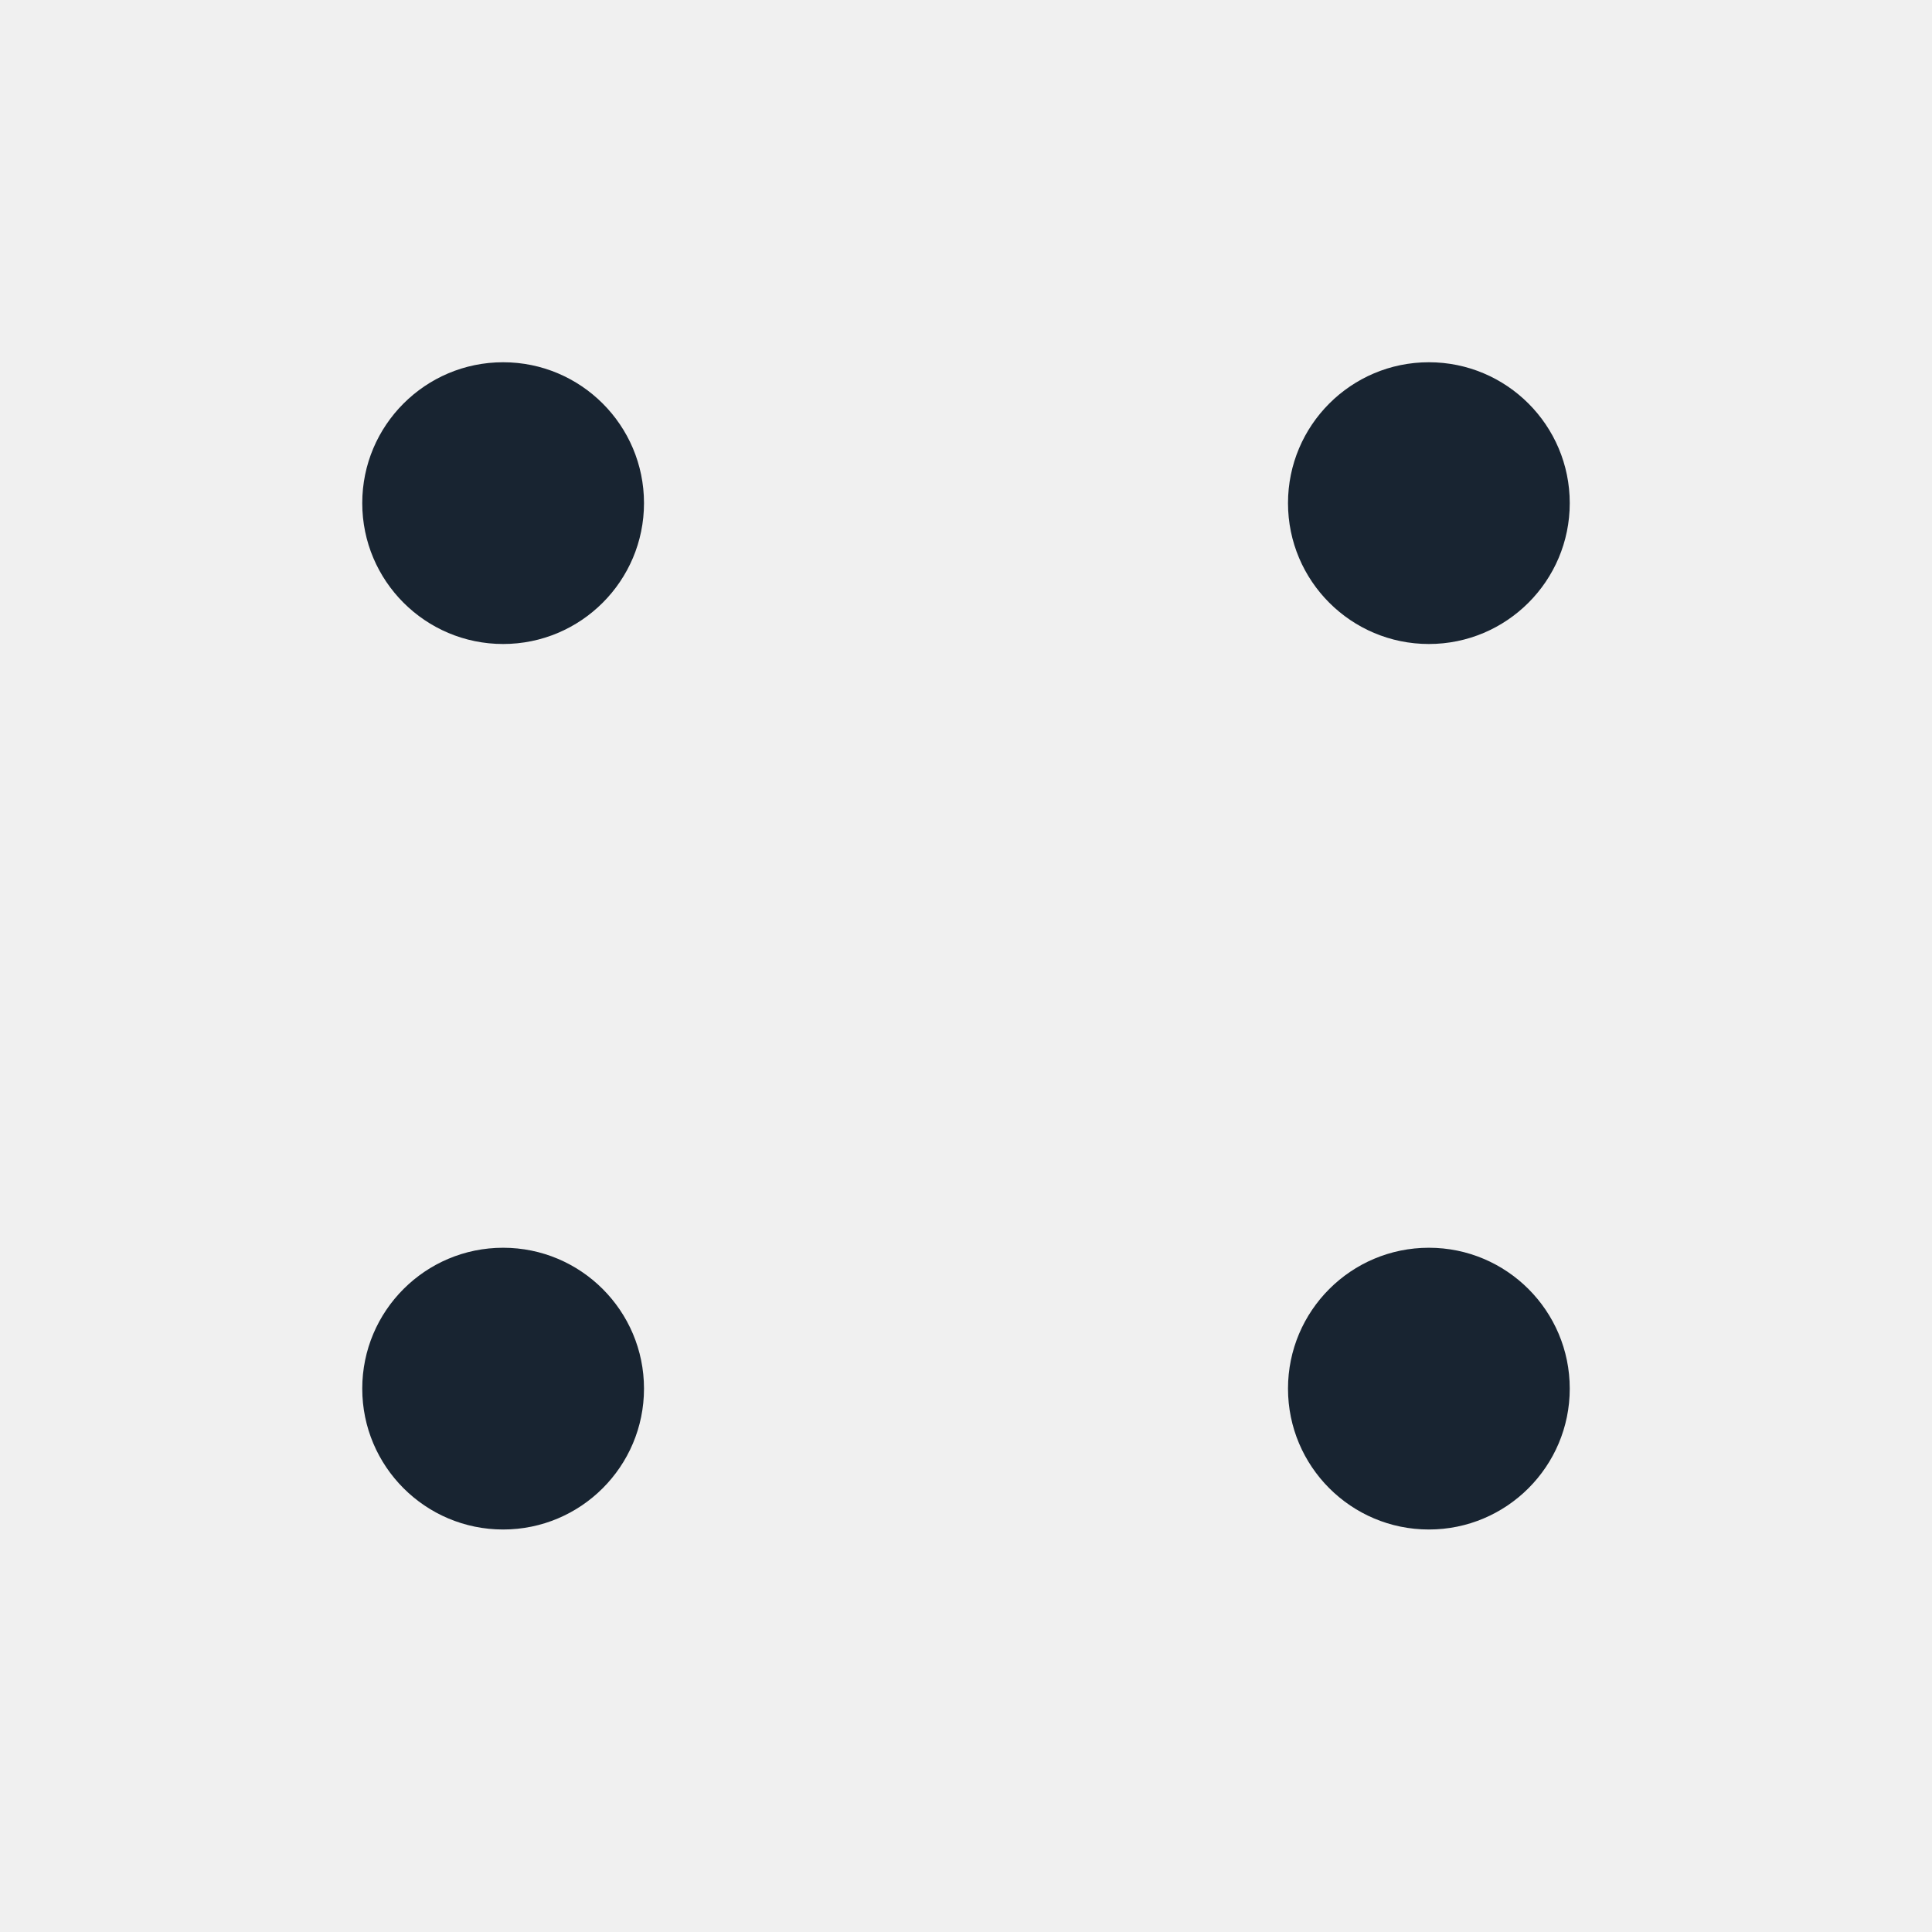
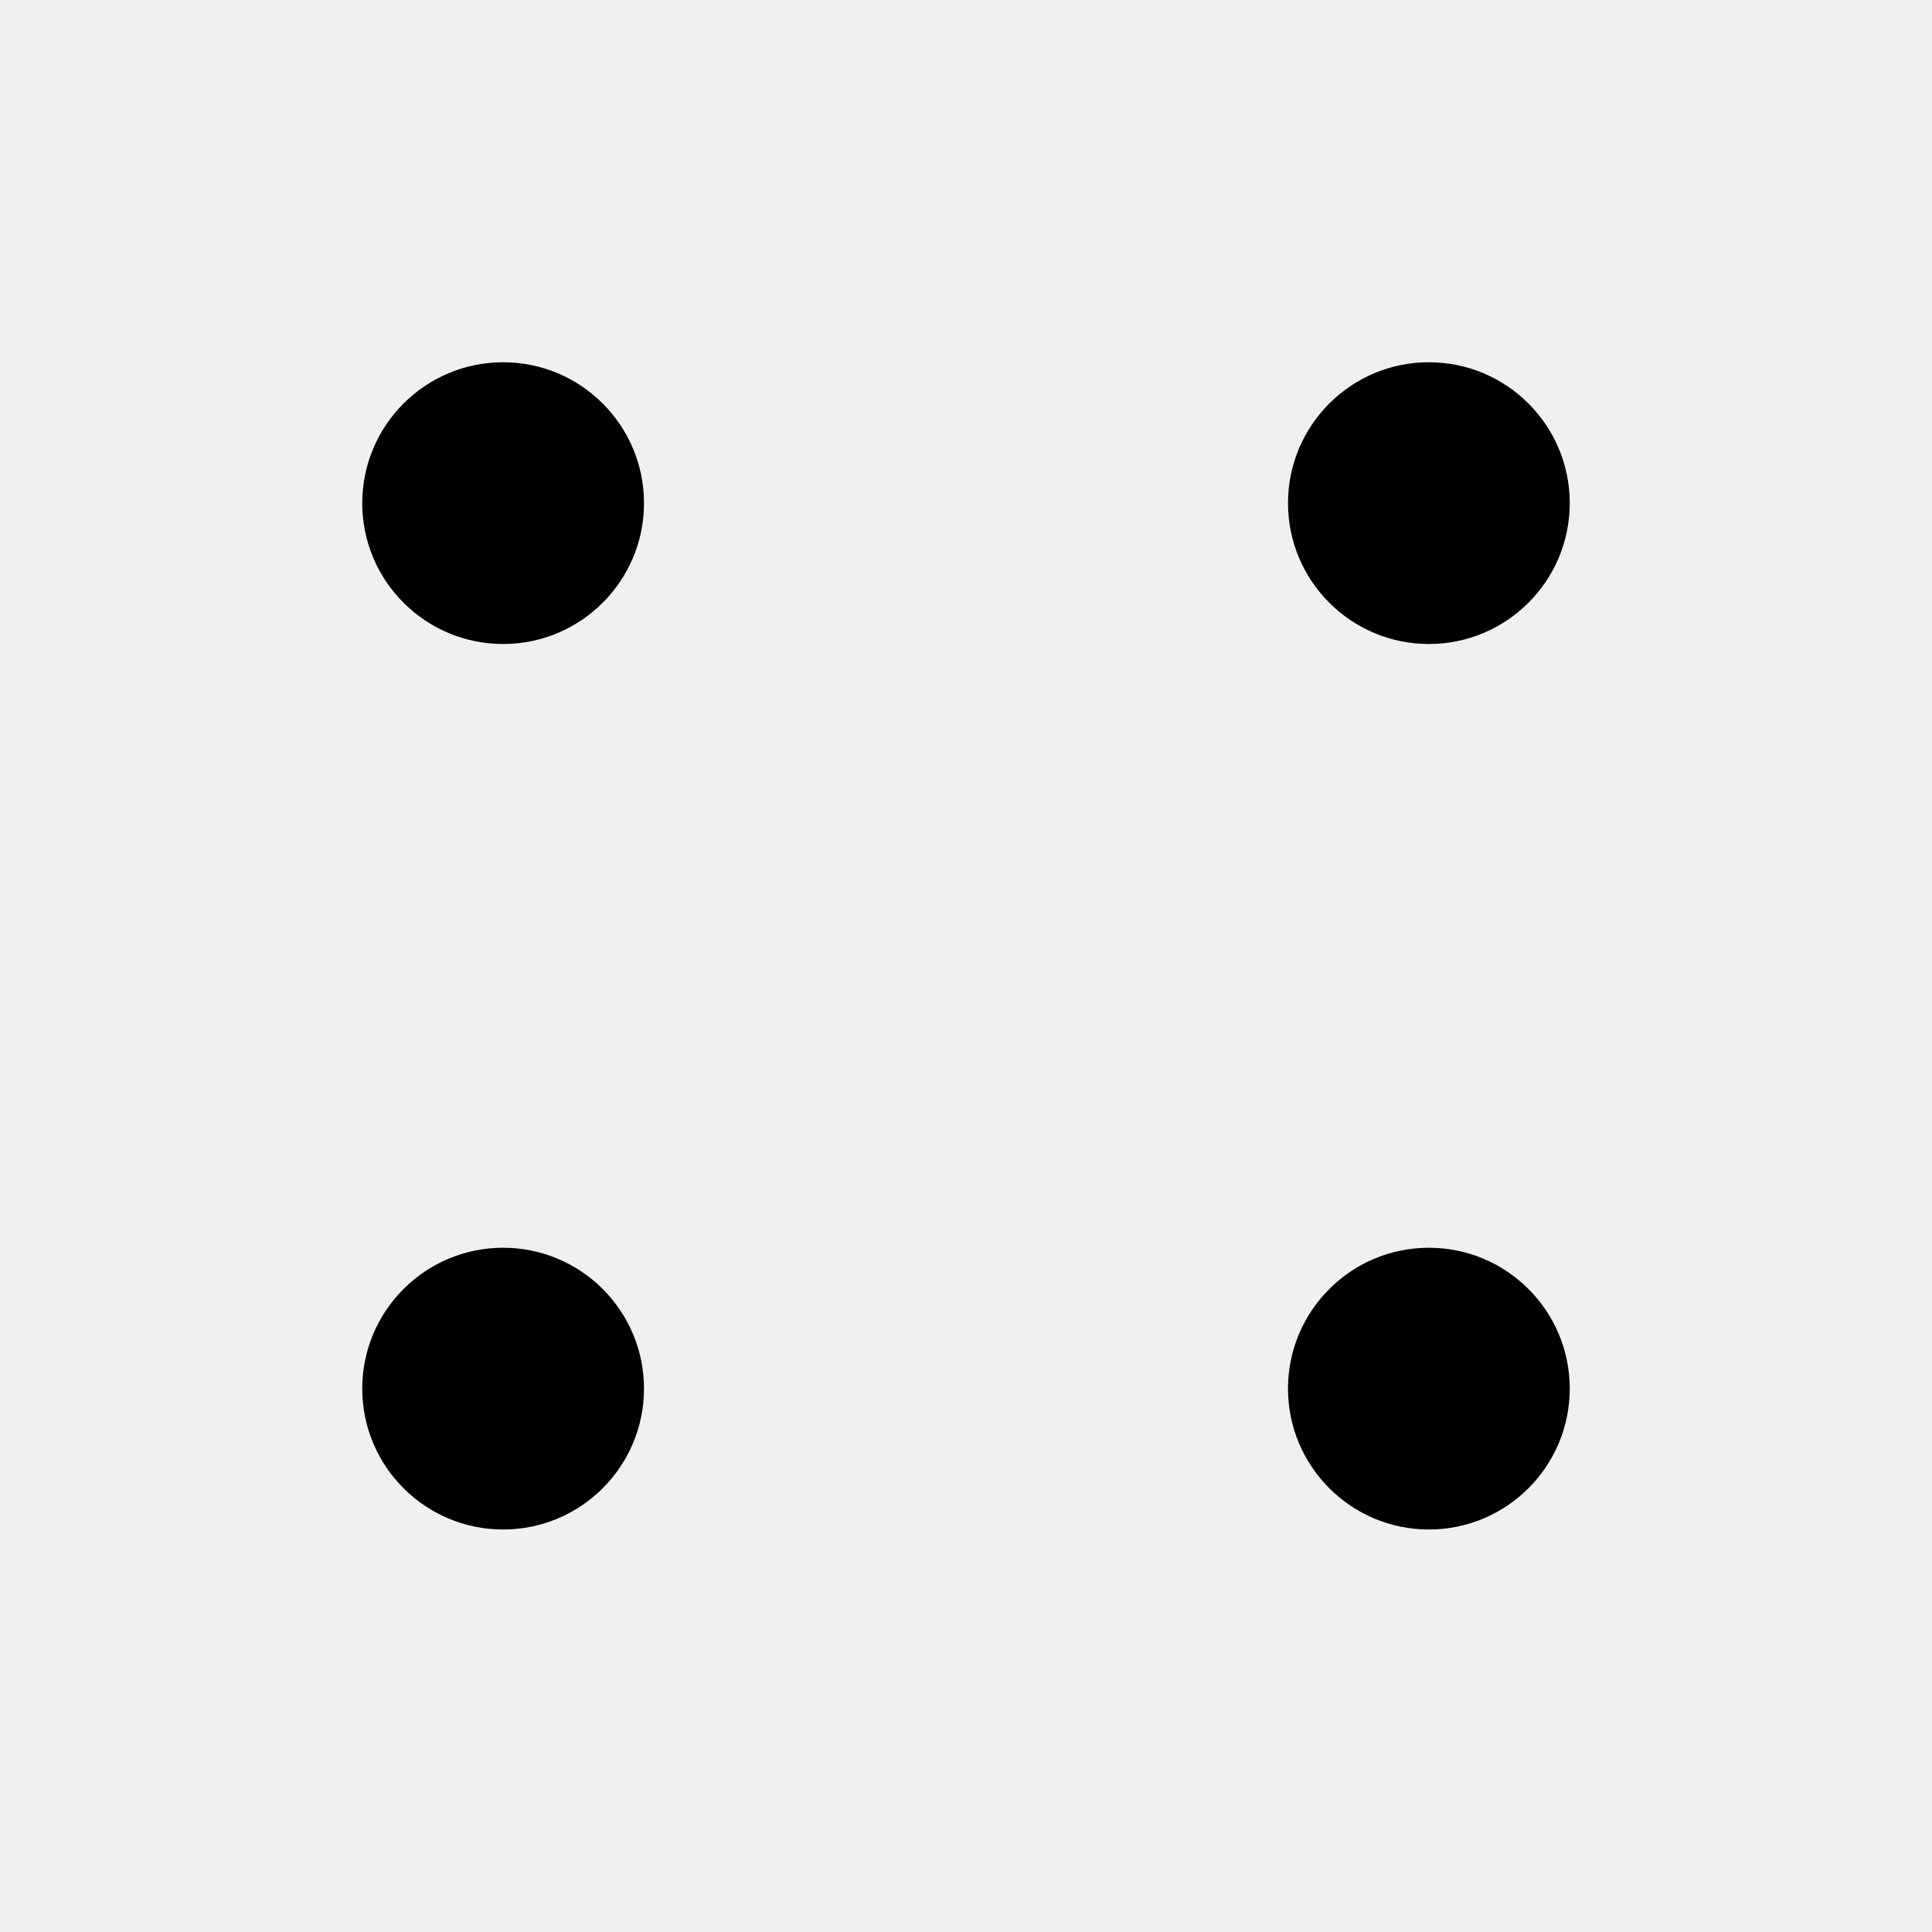
<svg xmlns="http://www.w3.org/2000/svg" xmlns:xlink="http://www.w3.org/1999/xlink" width="24px" height="24px" viewBox="0 0 24 24" version="1.1">
  <defs>
    <path d="M6.25,15.5 C7.216,15.5 8,16.284 8,17.25 C8,18.216 7.216,19 6.25,19 C5.284,19 4.5,18.216 4.5,17.25 C4.5,16.284 5.284,15.5 6.25,15.5 Z M17.75,15.5 C18.716,15.5 19.5,16.284 19.5,17.25 C19.5,18.216 18.716,19 17.75,19 C16.784,19 16,18.216 16,17.25 C16,16.284 16.784,15.5 17.75,15.5 Z M6.25,4.5 C7.216,4.5 8,5.284 8,6.25 C8,7.216 7.216,8 6.25,8 C5.284,8 4.5,7.216 4.5,6.25 C4.5,5.284 5.284,4.5 6.25,4.5 Z M17.75,4.5 C18.716,4.5 19.5,5.284 19.5,6.25 C19.5,7.216 18.716,8 17.75,8 C16.784,8 16,7.216 16,6.25 C16,5.284 16.784,4.5 17.75,4.5 Z" id="path-1" />
  </defs>
  <g id="ic_message_more1" stroke="none" stroke-width="1" fill="none" fill-rule="evenodd">
-     <rect id="color/#000000" x="0" y="-0.25" width="24" height="24" />
    <mask id="mask-2" fill="white">
      <use xlink:href="#path-1" />
    </mask>
-     <use id="形状结合" fill="#182431" xlink:href="#path-1" />
+     <use id="形状结合" fill="#000000" xlink:href="#path-1" />
  </g>
</svg>
